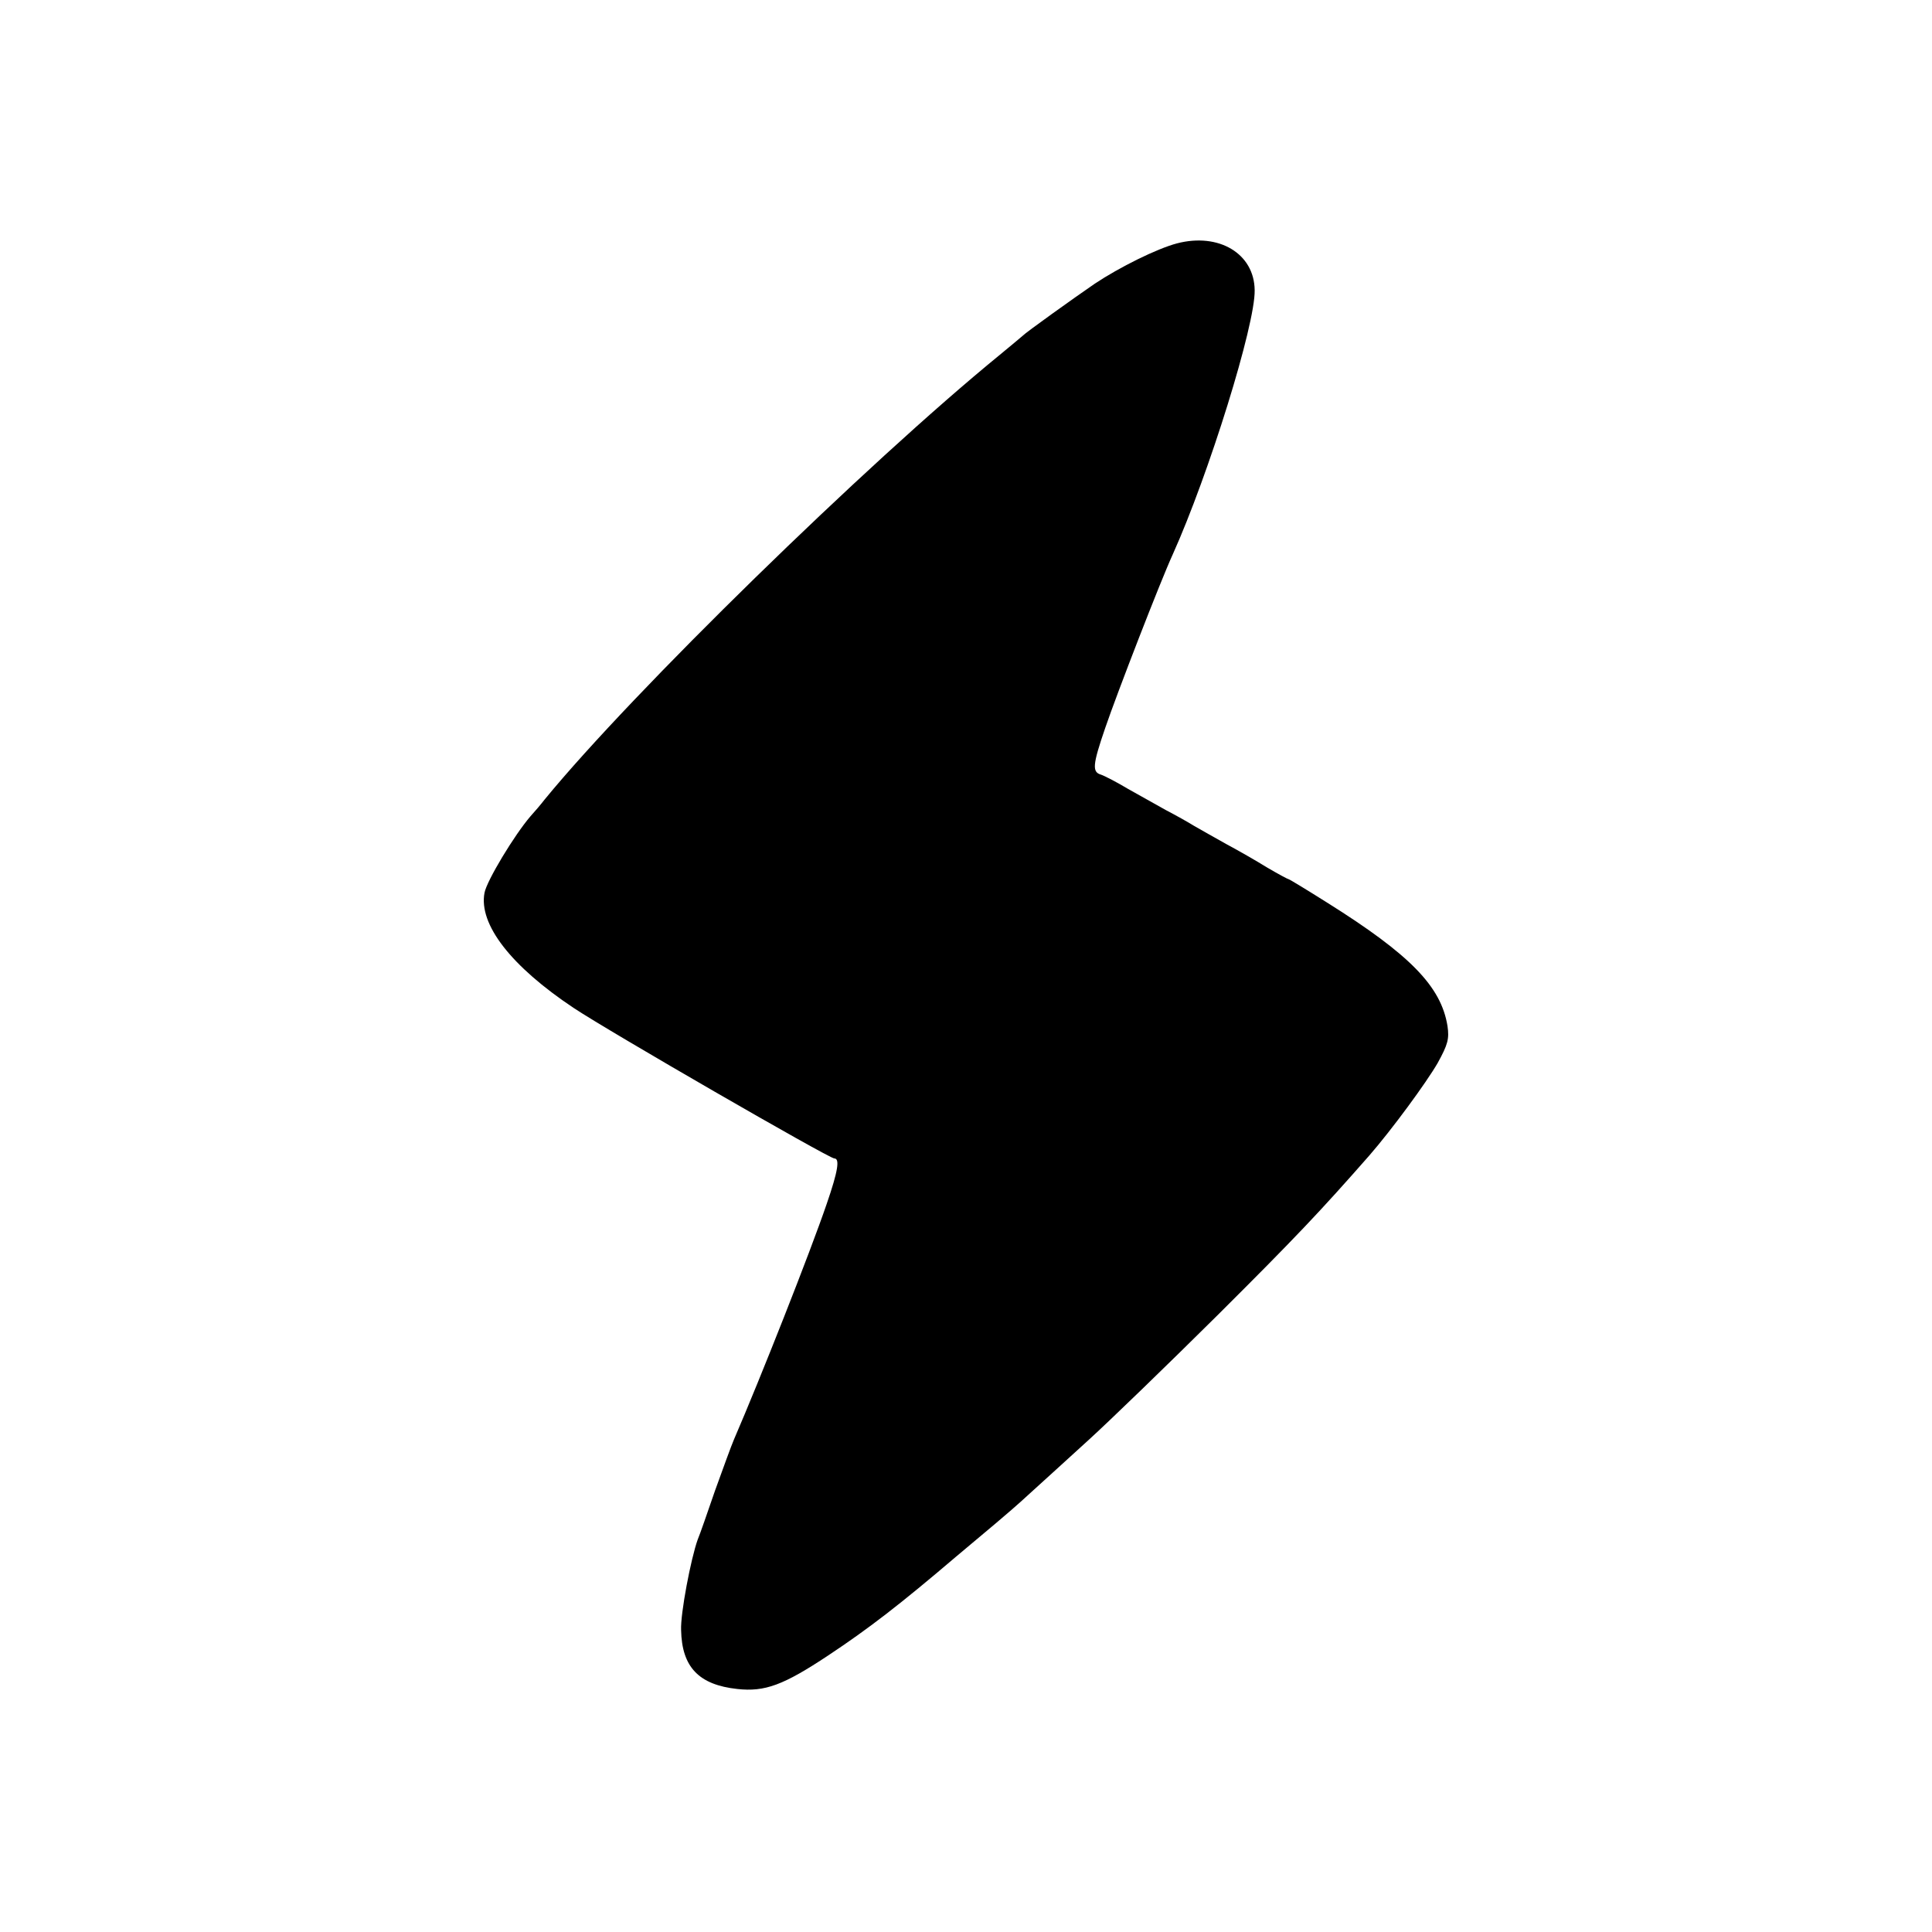
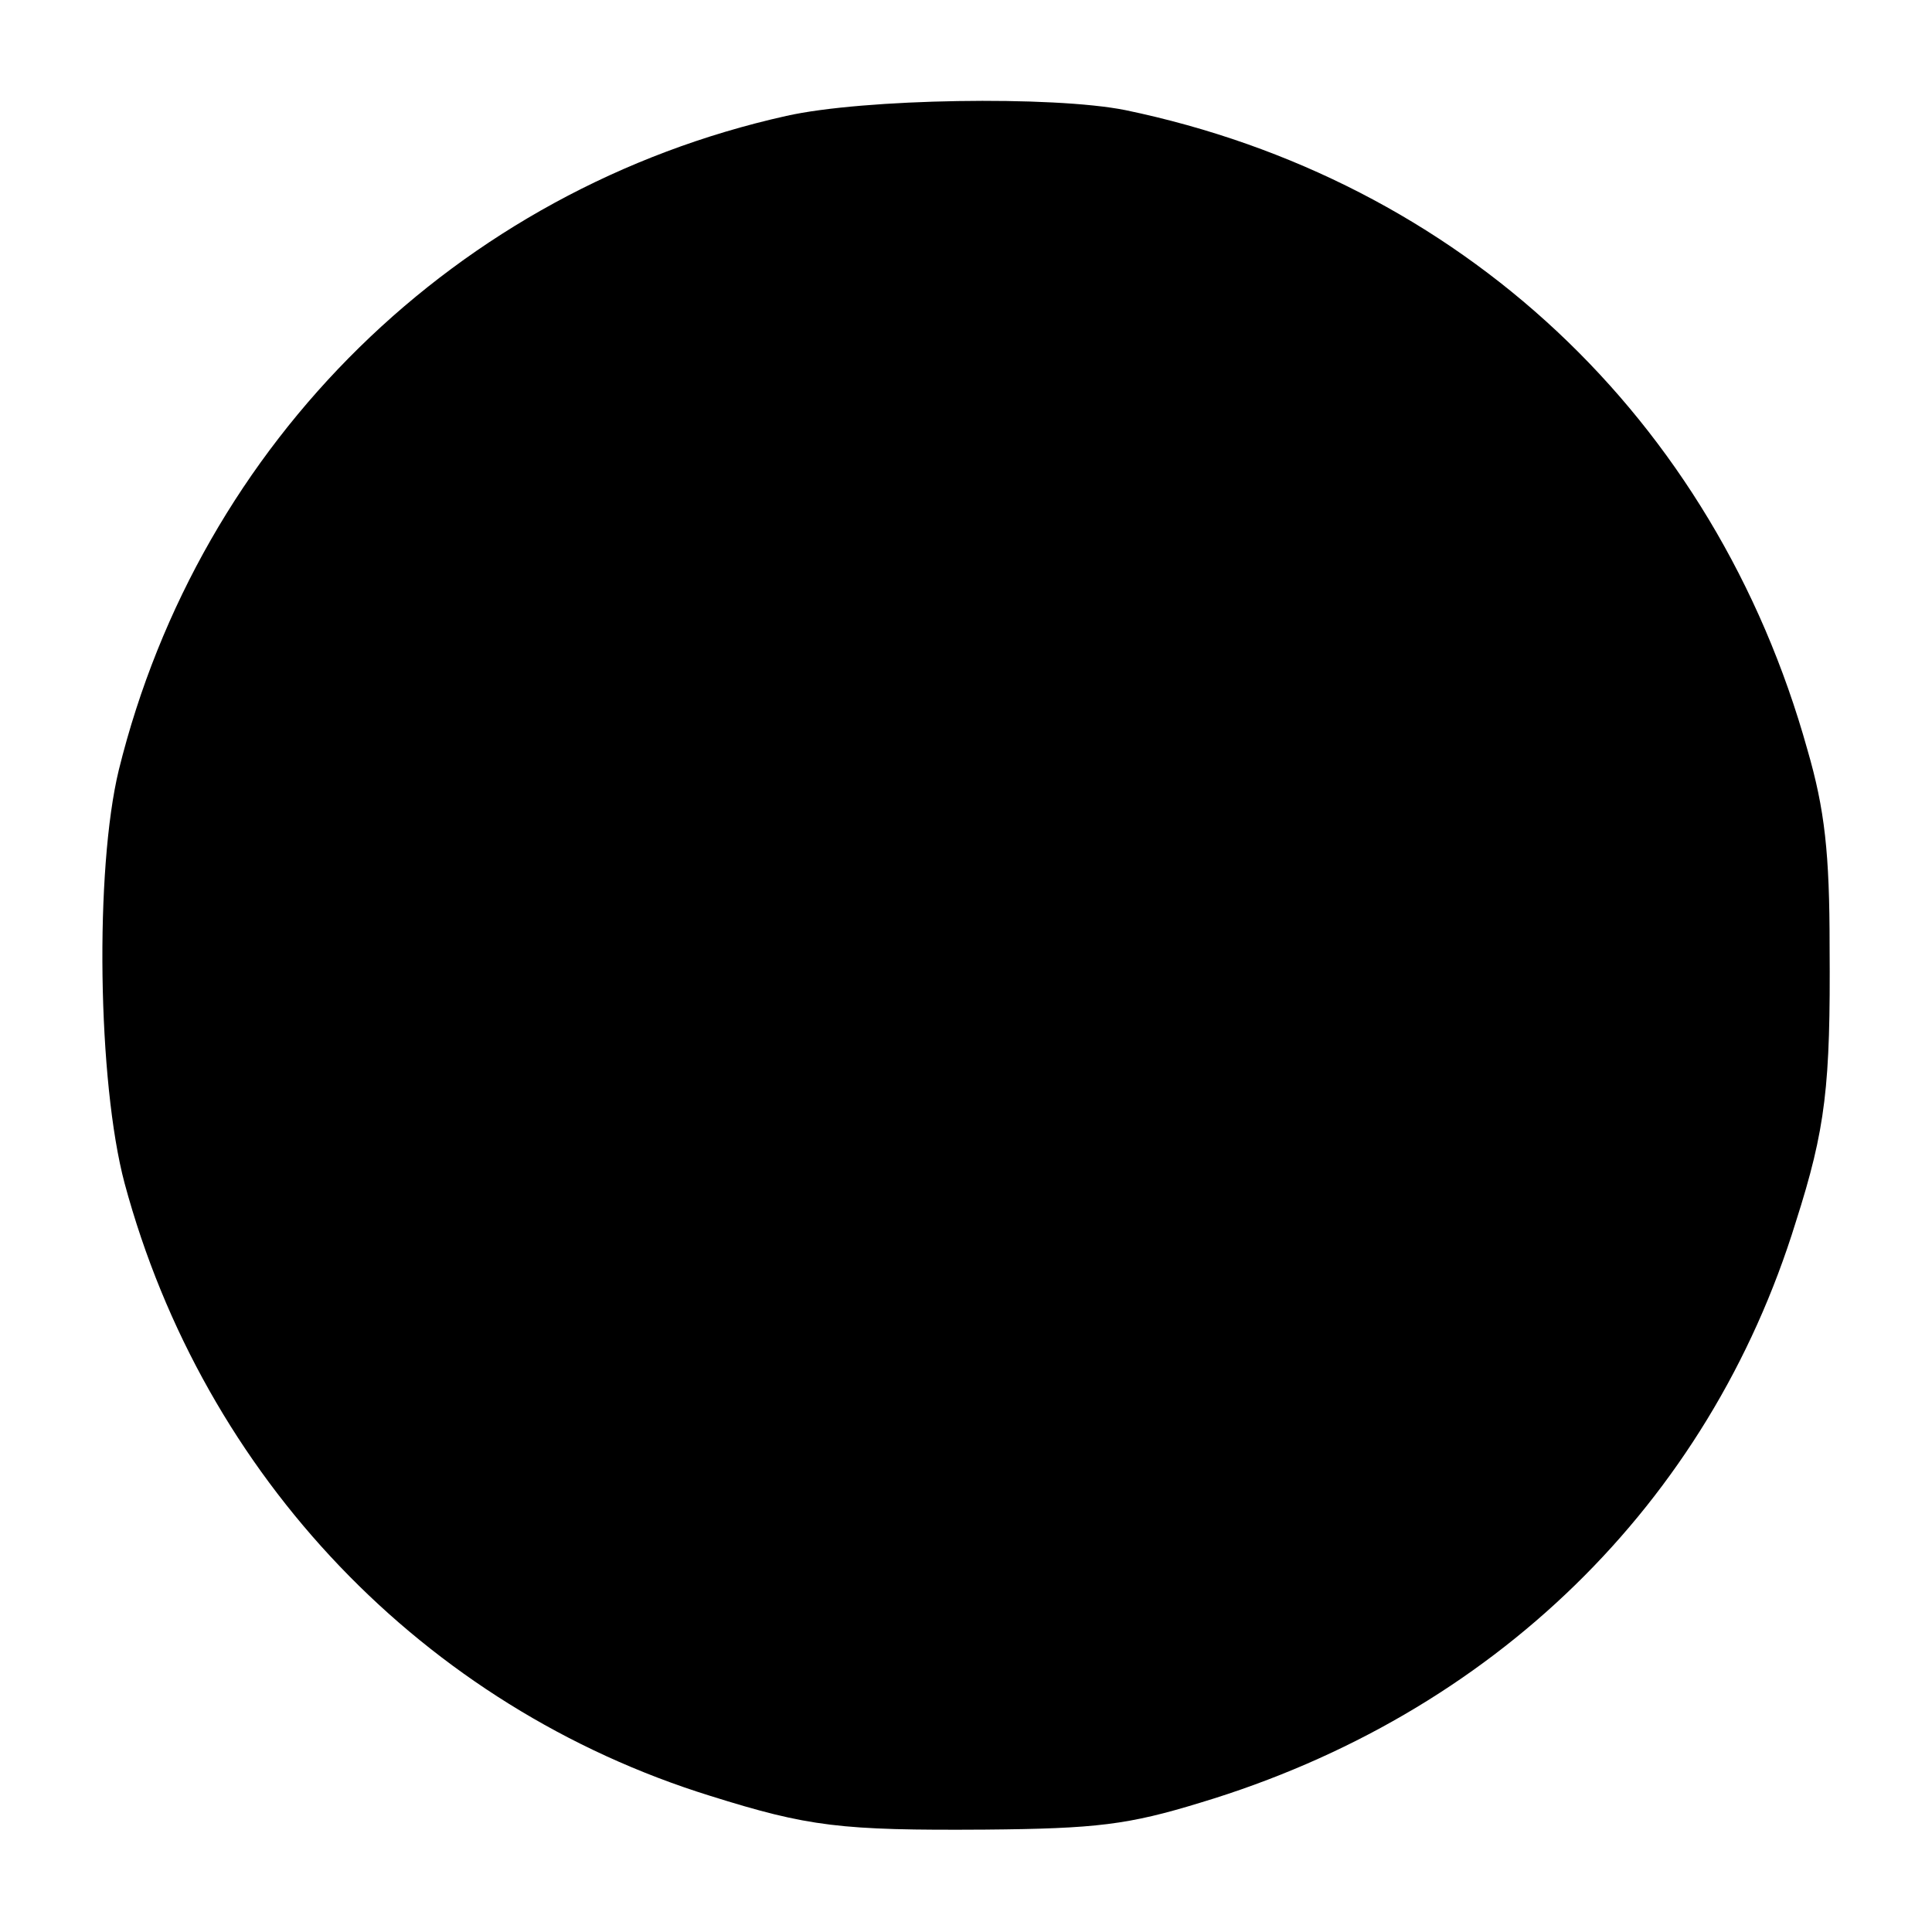
- <svg xmlns="http://www.w3.org/2000/svg" version="1.0" width="512pt" height="512pt" viewBox="0 0 512 512" preserveAspectRatio="xMidYMid meet">
-   <g transform="translate(0,512) scale(0.1,-0.1)" fill="#000000" stroke="none">
-     <path d="M3119 4475 c-53 -14 -152 -63 -218 -107 -54 -37 -184 -130 -191 -138 -3 -3 -30 -25 -60 -50 -355 -290 -974 -895 -1206 -1178 -10 -13 -27 -33 -38 -45 -43 -50 -116 -171 -122 -203 -16 -84 71 -195 236 -305 93 -62 677 -399 691 -399 15 0 10 -33 -20 -120 -44 -129 -176 -463 -246 -625 -7 -16 -29 -77 -50 -135 -20 -58 -40 -116 -46 -130 -18 -50 -46 -196 -44 -240 2 -98 47 -145 149 -156 73 -8 122 10 241 89 107 71 190 135 339 262 39 33 87 73 106 89 19 16 60 51 90 79 30 27 100 91 155 141 55 50 208 198 340 329 208 207 275 278 404 425 60 69 151 193 181 245 27 49 31 64 26 98 -17 105 -99 189 -319 327 -54 34 -100 62 -102 62 -2 0 -28 14 -57 31 -29 18 -78 46 -108 62 -30 17 -68 38 -85 48 -16 10 -50 29 -75 42 -25 14 -70 39 -100 56 -30 18 -63 35 -72 38 -24 7 -23 25 11 124 31 91 146 388 179 460 95 211 219 609 217 700 -1 97 -95 153 -206 124z" />
+ <svg xmlns="http://www.w3.org/2000/svg" version="1.0" width="200pt" height="200pt" viewBox="0 0 200 200" preserveAspectRatio="xMidYMid meet">
+   <g transform="translate(0,200) scale(0.1,-0.1)" fill="#000000" stroke="none">
+     <path d="M814 1880 c-341 -76 -607 -337 -691 -677 -25 -103 -22 -323 6 -428 82 -304 310 -542 606 -634 102 -32 135 -36 285 -35 115 1 148 5 223 28 302 91 526 309 616 601 31 97 36 141 35 285 0 97 -5 142 -23 204 -96 344 -360 590 -706 662 -75 15 -271 12 -351 -6z" />
  </g>
</svg>
